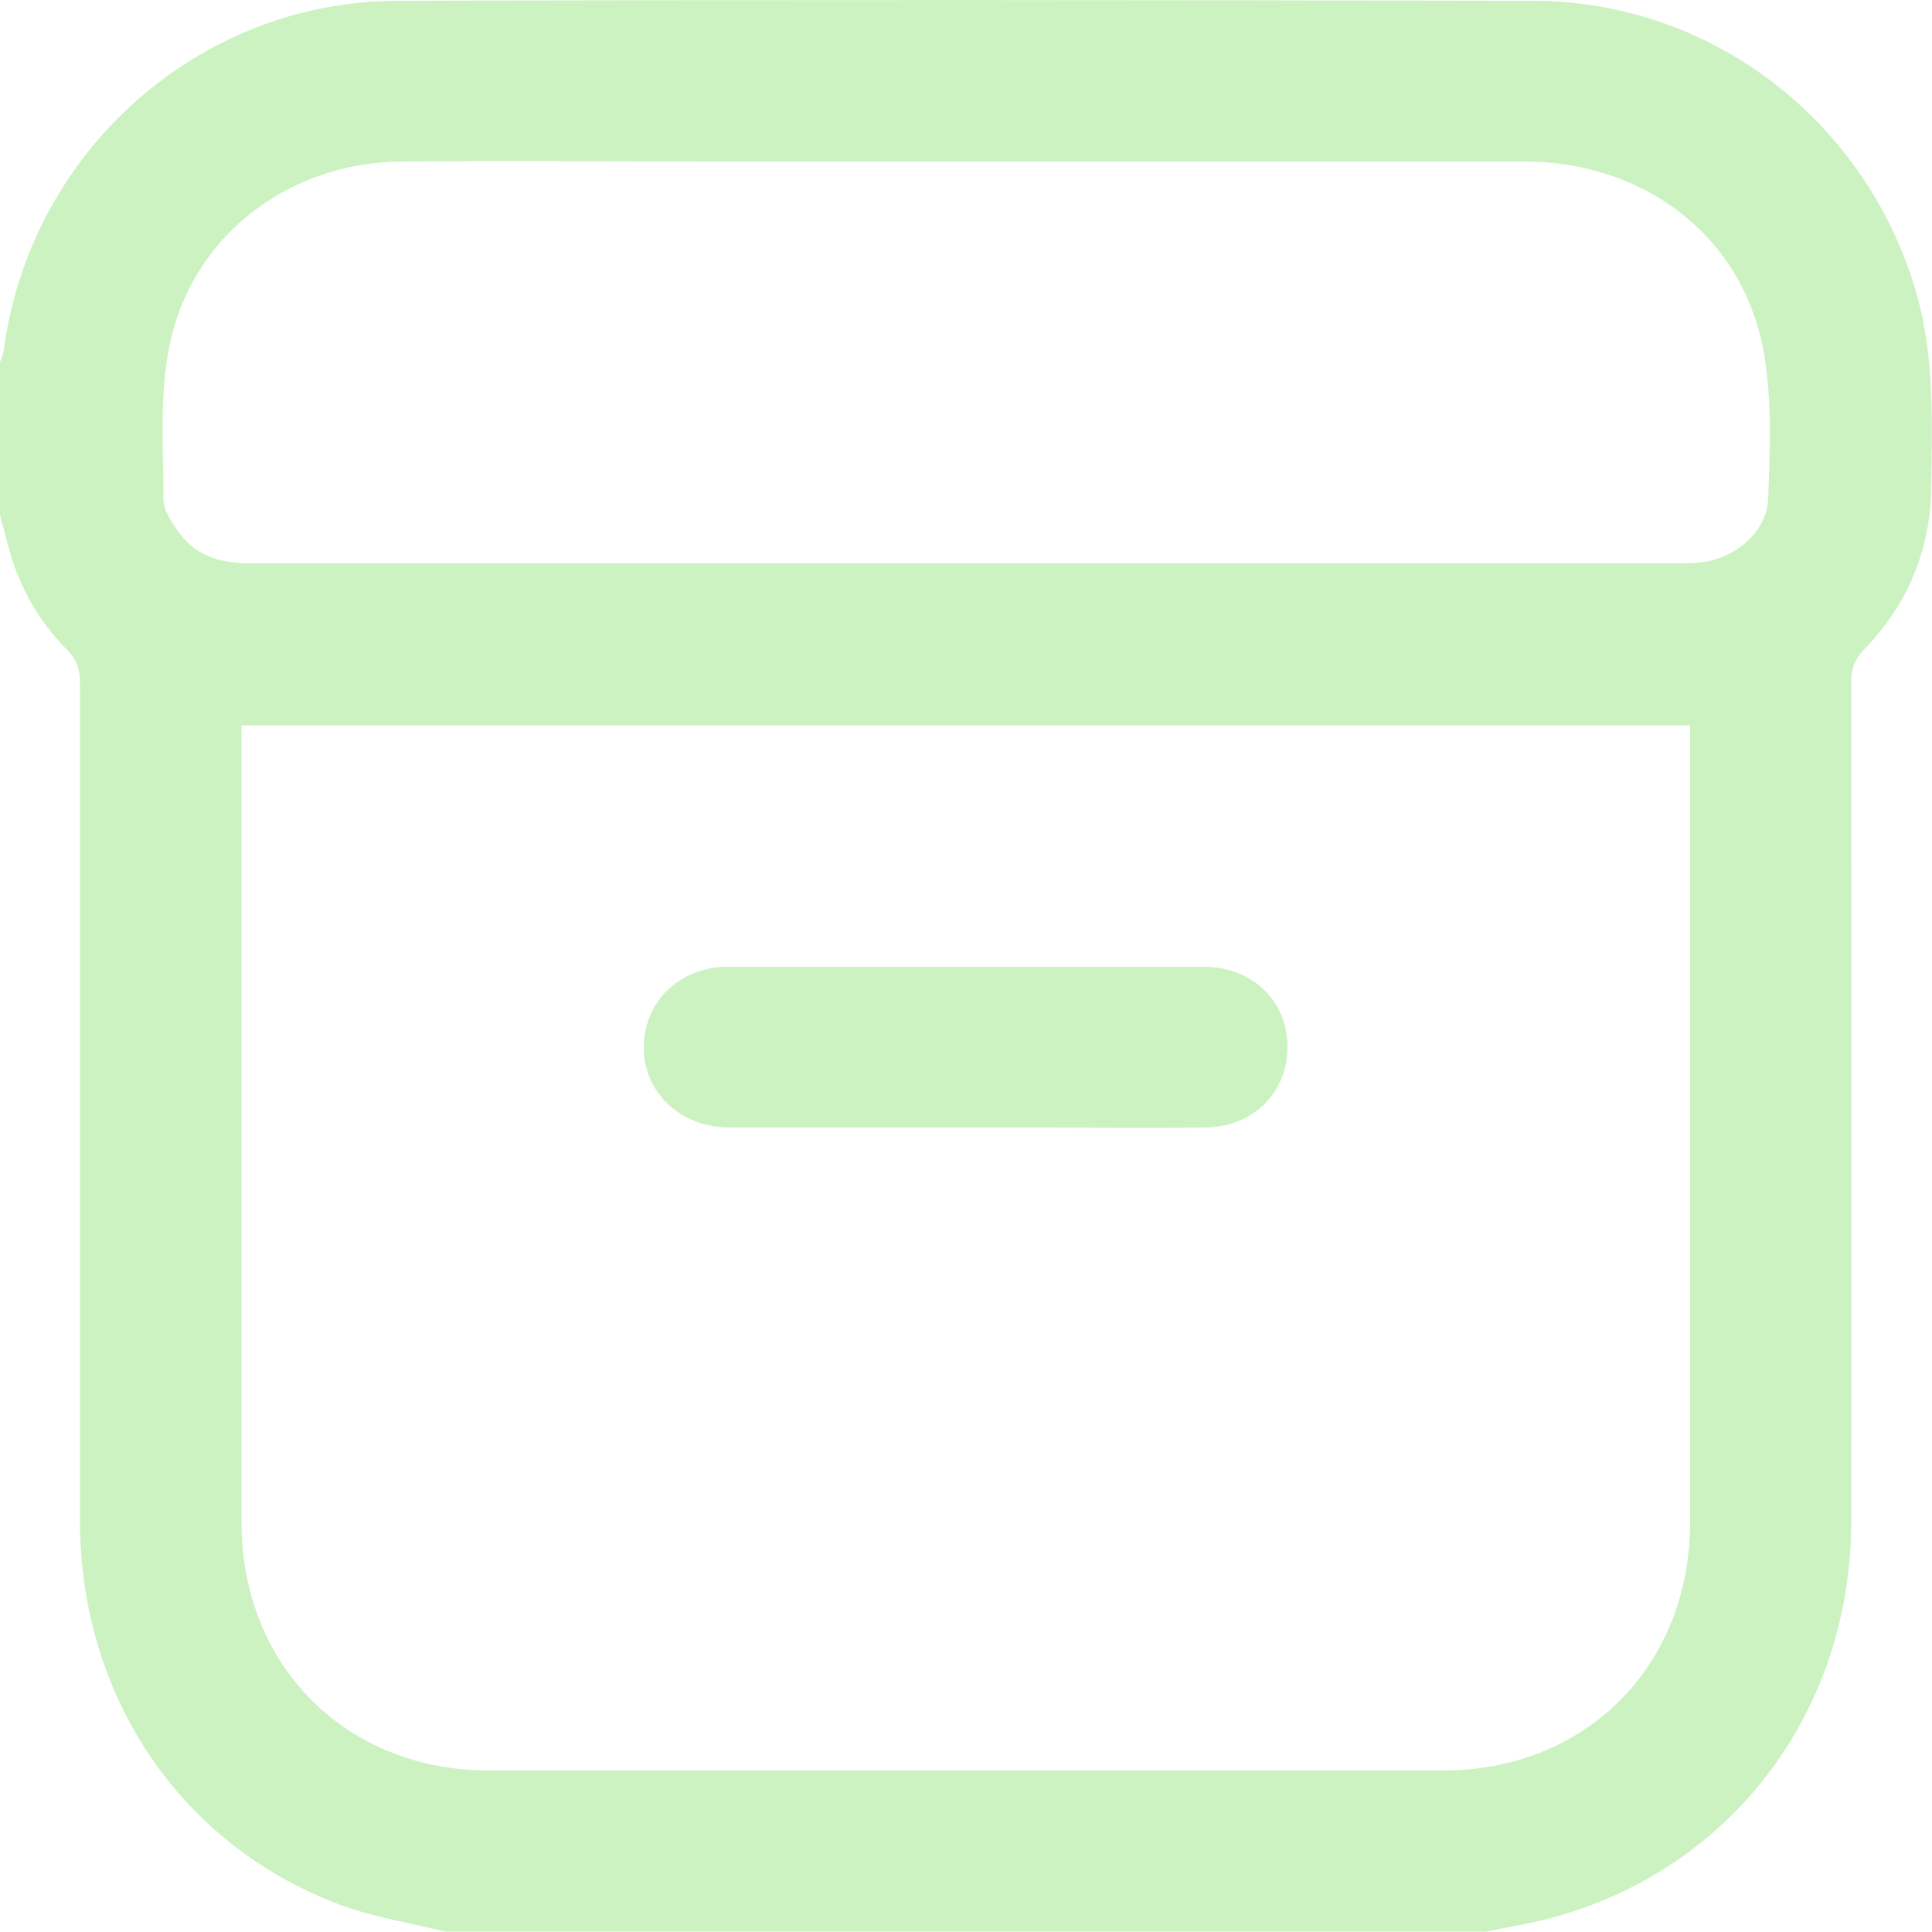
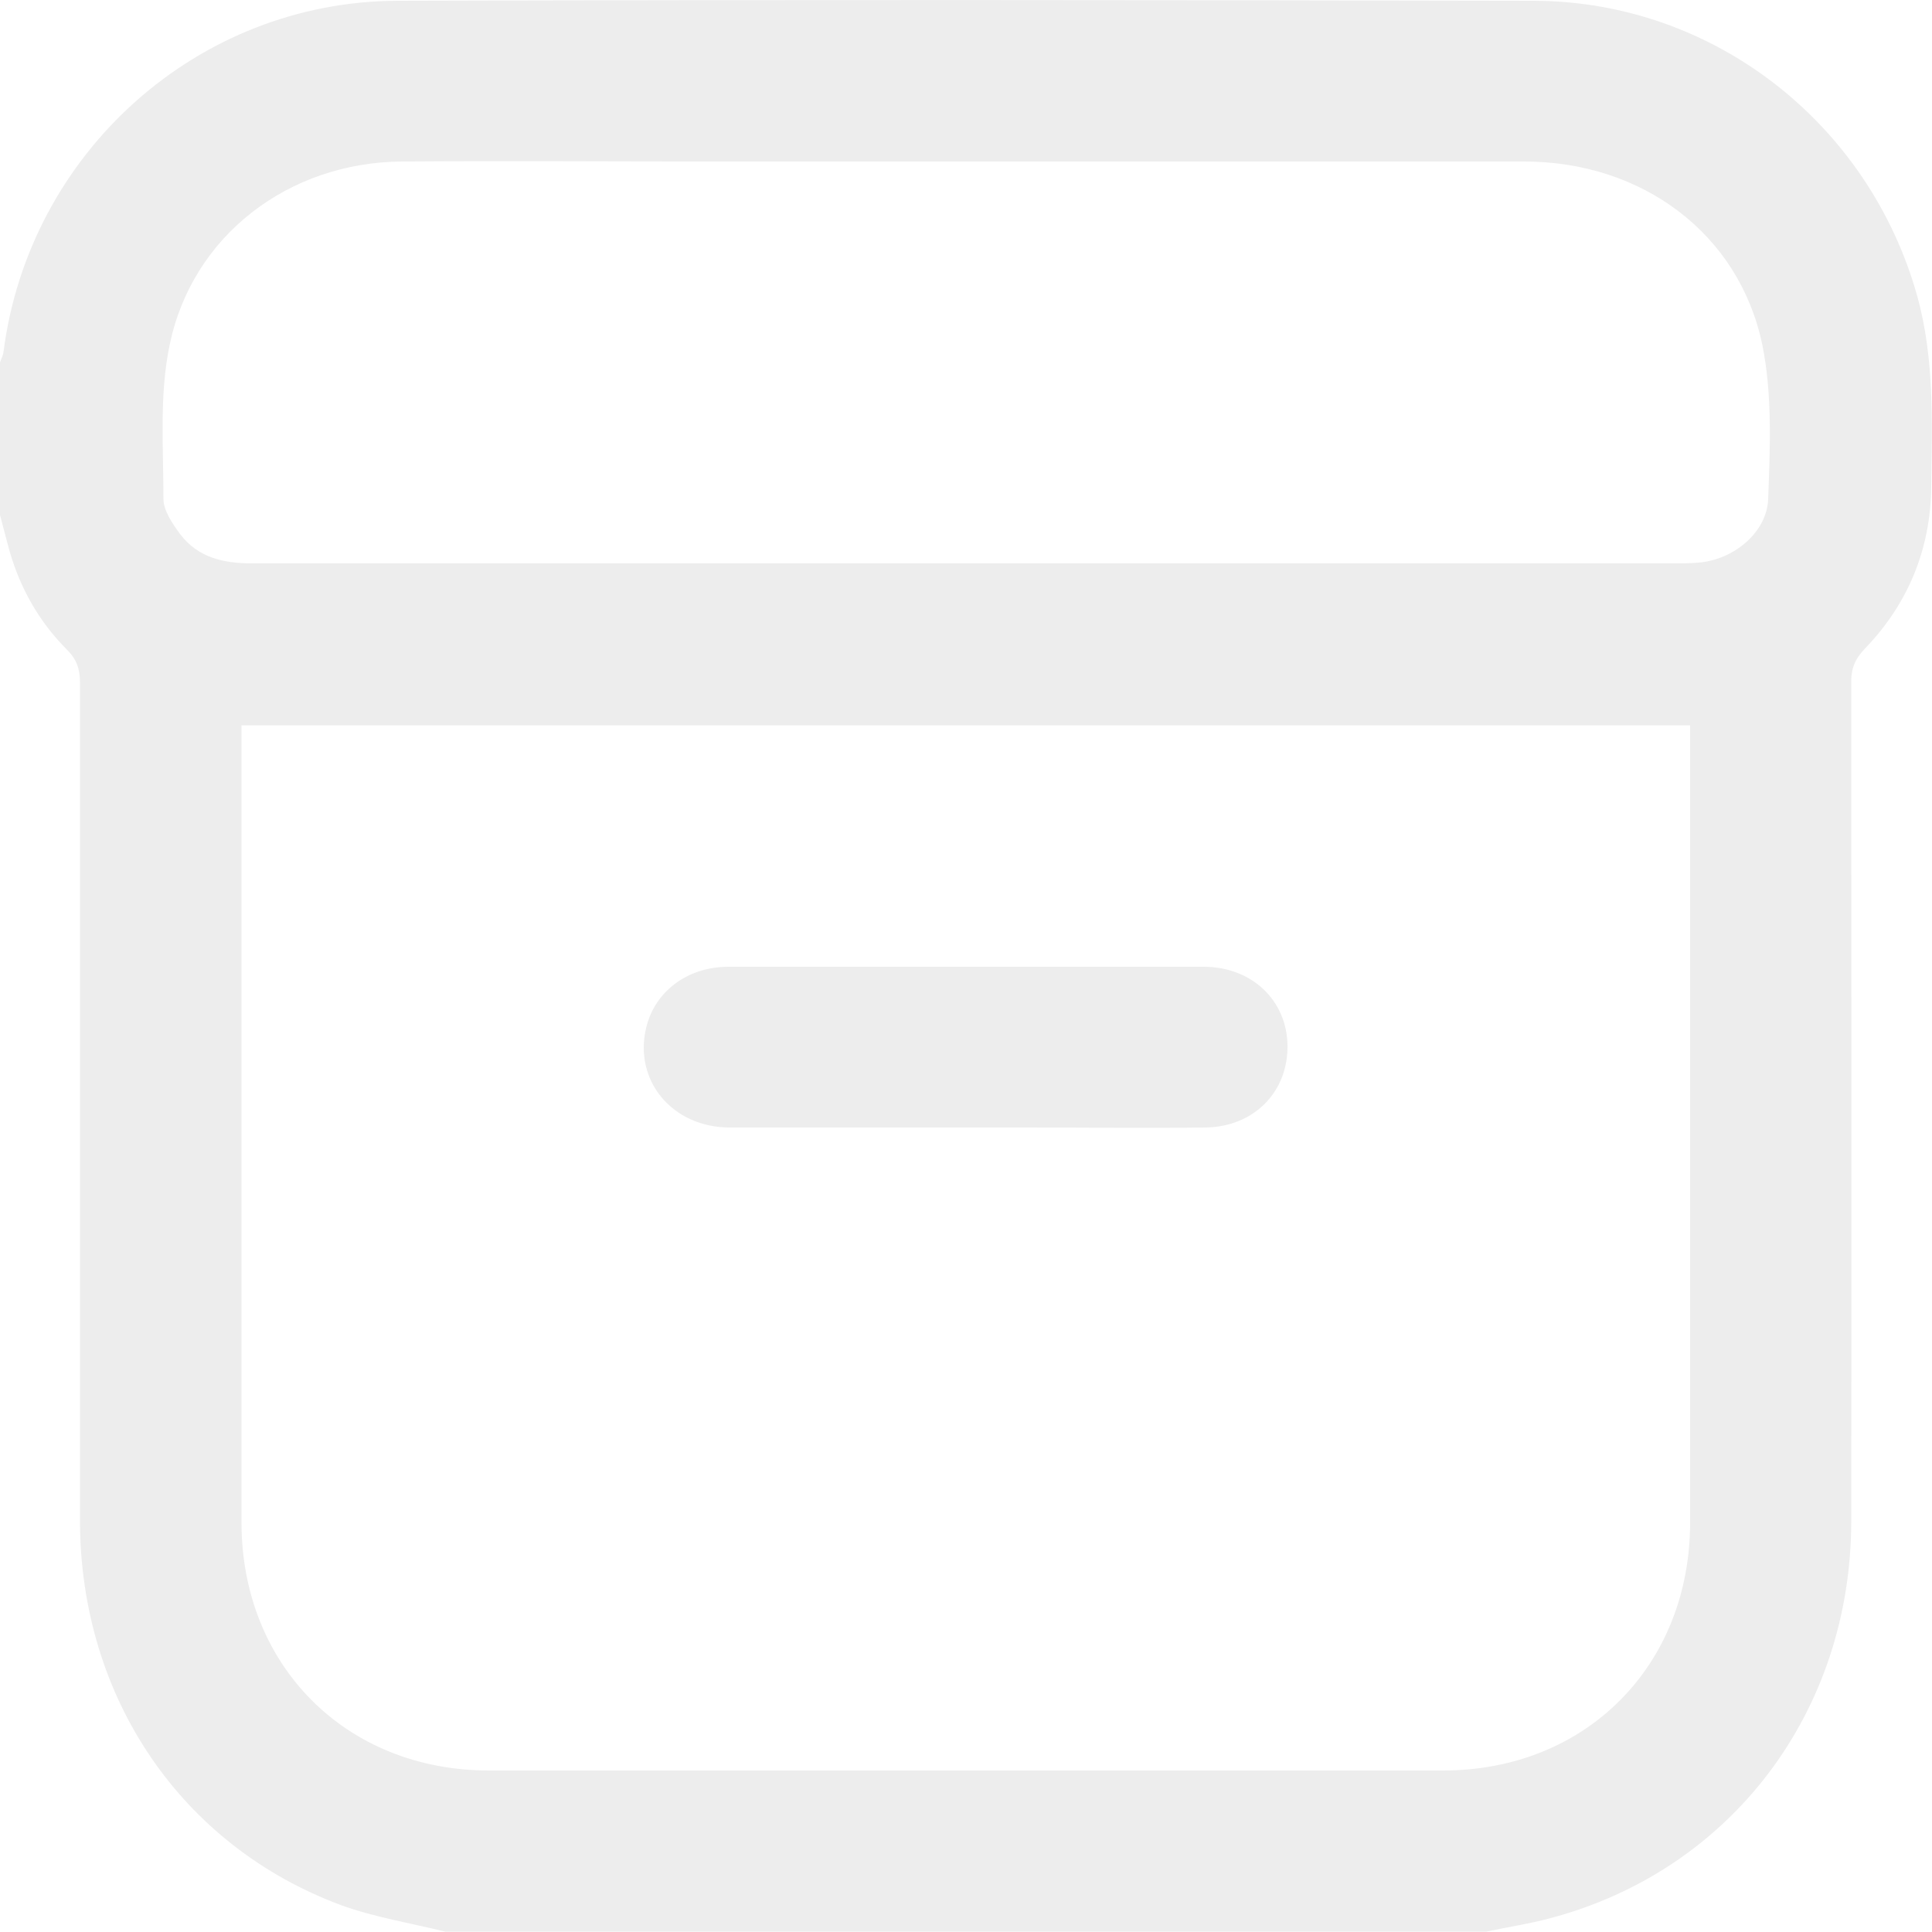
<svg xmlns="http://www.w3.org/2000/svg" id="Layer_2" viewBox="0 0 50 50">
  <defs>
-     <style>.cls-1{fill:#ccf2c2;stroke-width:0px;}</style>
+     <style>.cls-1{fill:#ededed;stroke-width:0px;}</style>
  </defs>
  <g id="Layer_1-2">
    <path class="cls-1" d="M0,13.29c0-1.3,0-2.6,0-3.91.03-.09.08-.18.09-.27C.75,3.96,5.11.03,10.3.02c9.8-.03,19.59-.02,29.39,0,4.65.01,8.68,3.17,9.93,7.65.45,1.63.38,3.29.36,4.94-.02,1.61-.6,3.02-1.72,4.18-.26.27-.36.53-.35.9,0,7.22.01,14.45,0,21.67,0,4.94-3.11,9.04-7.78,10.28-.55.15-1.11.23-1.66.35H11.52c-.89-.22-1.82-.37-2.68-.68-4.16-1.54-6.76-5.39-6.77-9.94,0-7.24,0-14.48,0-21.71,0-.35-.09-.6-.34-.85-.71-.71-1.2-1.57-1.48-2.54-.09-.32-.17-.65-.26-.98ZM6.25,18.77v.52c0,6.7,0,13.41,0,20.11,0,3.7,2.7,6.42,6.4,6.42,8.23,0,16.47,0,24.7,0,3.7,0,6.39-2.72,6.39-6.42,0-6.7,0-13.41,0-20.11,0-.17,0-.34,0-.52H6.25ZM24.97,14.58c6.1,0,12.2,0,18.31,0,.23,0,.46,0,.68-.02.89-.07,1.77-.77,1.8-1.65.05-1.33.11-2.69-.15-3.98-.6-2.89-3.12-4.75-6.16-4.75-6.95,0-13.9,0-20.85,0-2.73,0-5.47-.02-8.2,0-2.93.02-5.43,1.92-6.01,4.75-.27,1.28-.16,2.65-.16,3.98,0,.3.23.64.43.91.46.61,1.12.76,1.86.76,6.15,0,12.3,0,18.45,0Z" />
    <path class="cls-1" d="M24.99,29.18c-2.03,0-4.07,0-6.1,0-1.49,0-2.49-1.21-2.17-2.57.22-.95,1.07-1.59,2.13-1.59,3.43,0,6.87,0,10.3,0,.67,0,1.33,0,2,0,1.24,0,2.15.86,2.17,2.03.02,1.2-.86,2.11-2.12,2.13-1.55.02-3.09,0-4.64,0-.52,0-1.04,0-1.56,0Z" />
  </g>
</svg>
